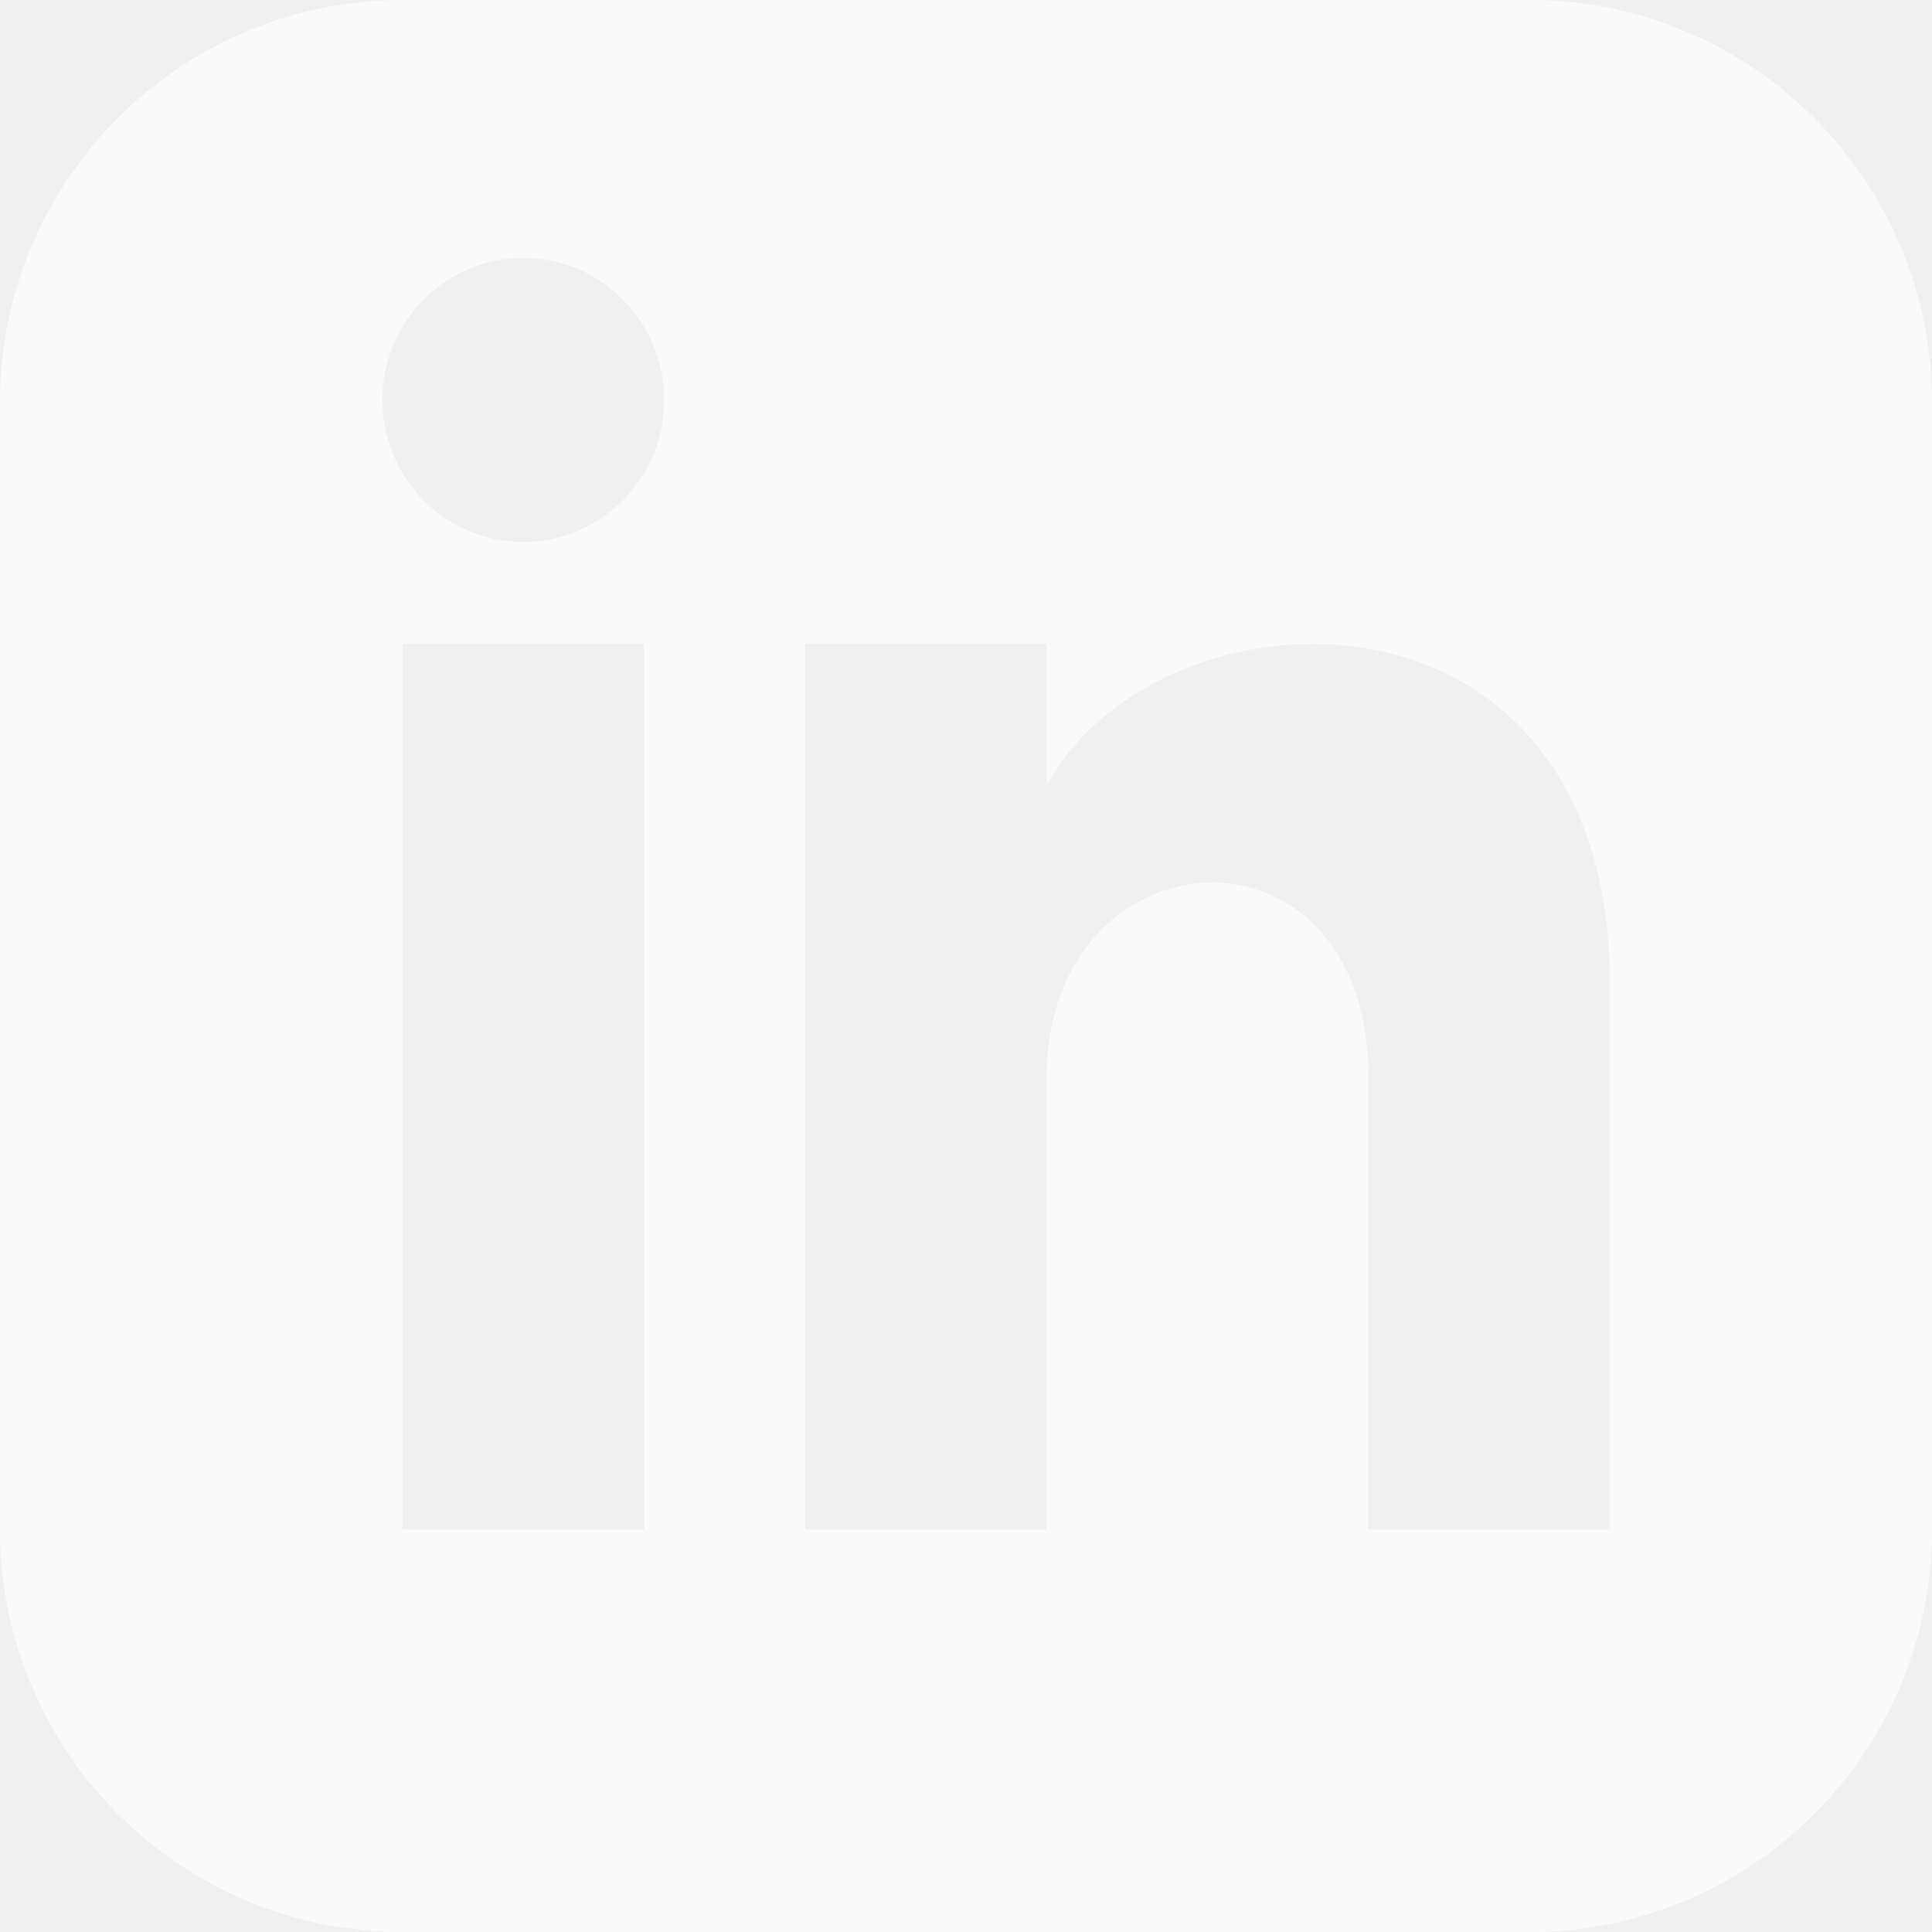
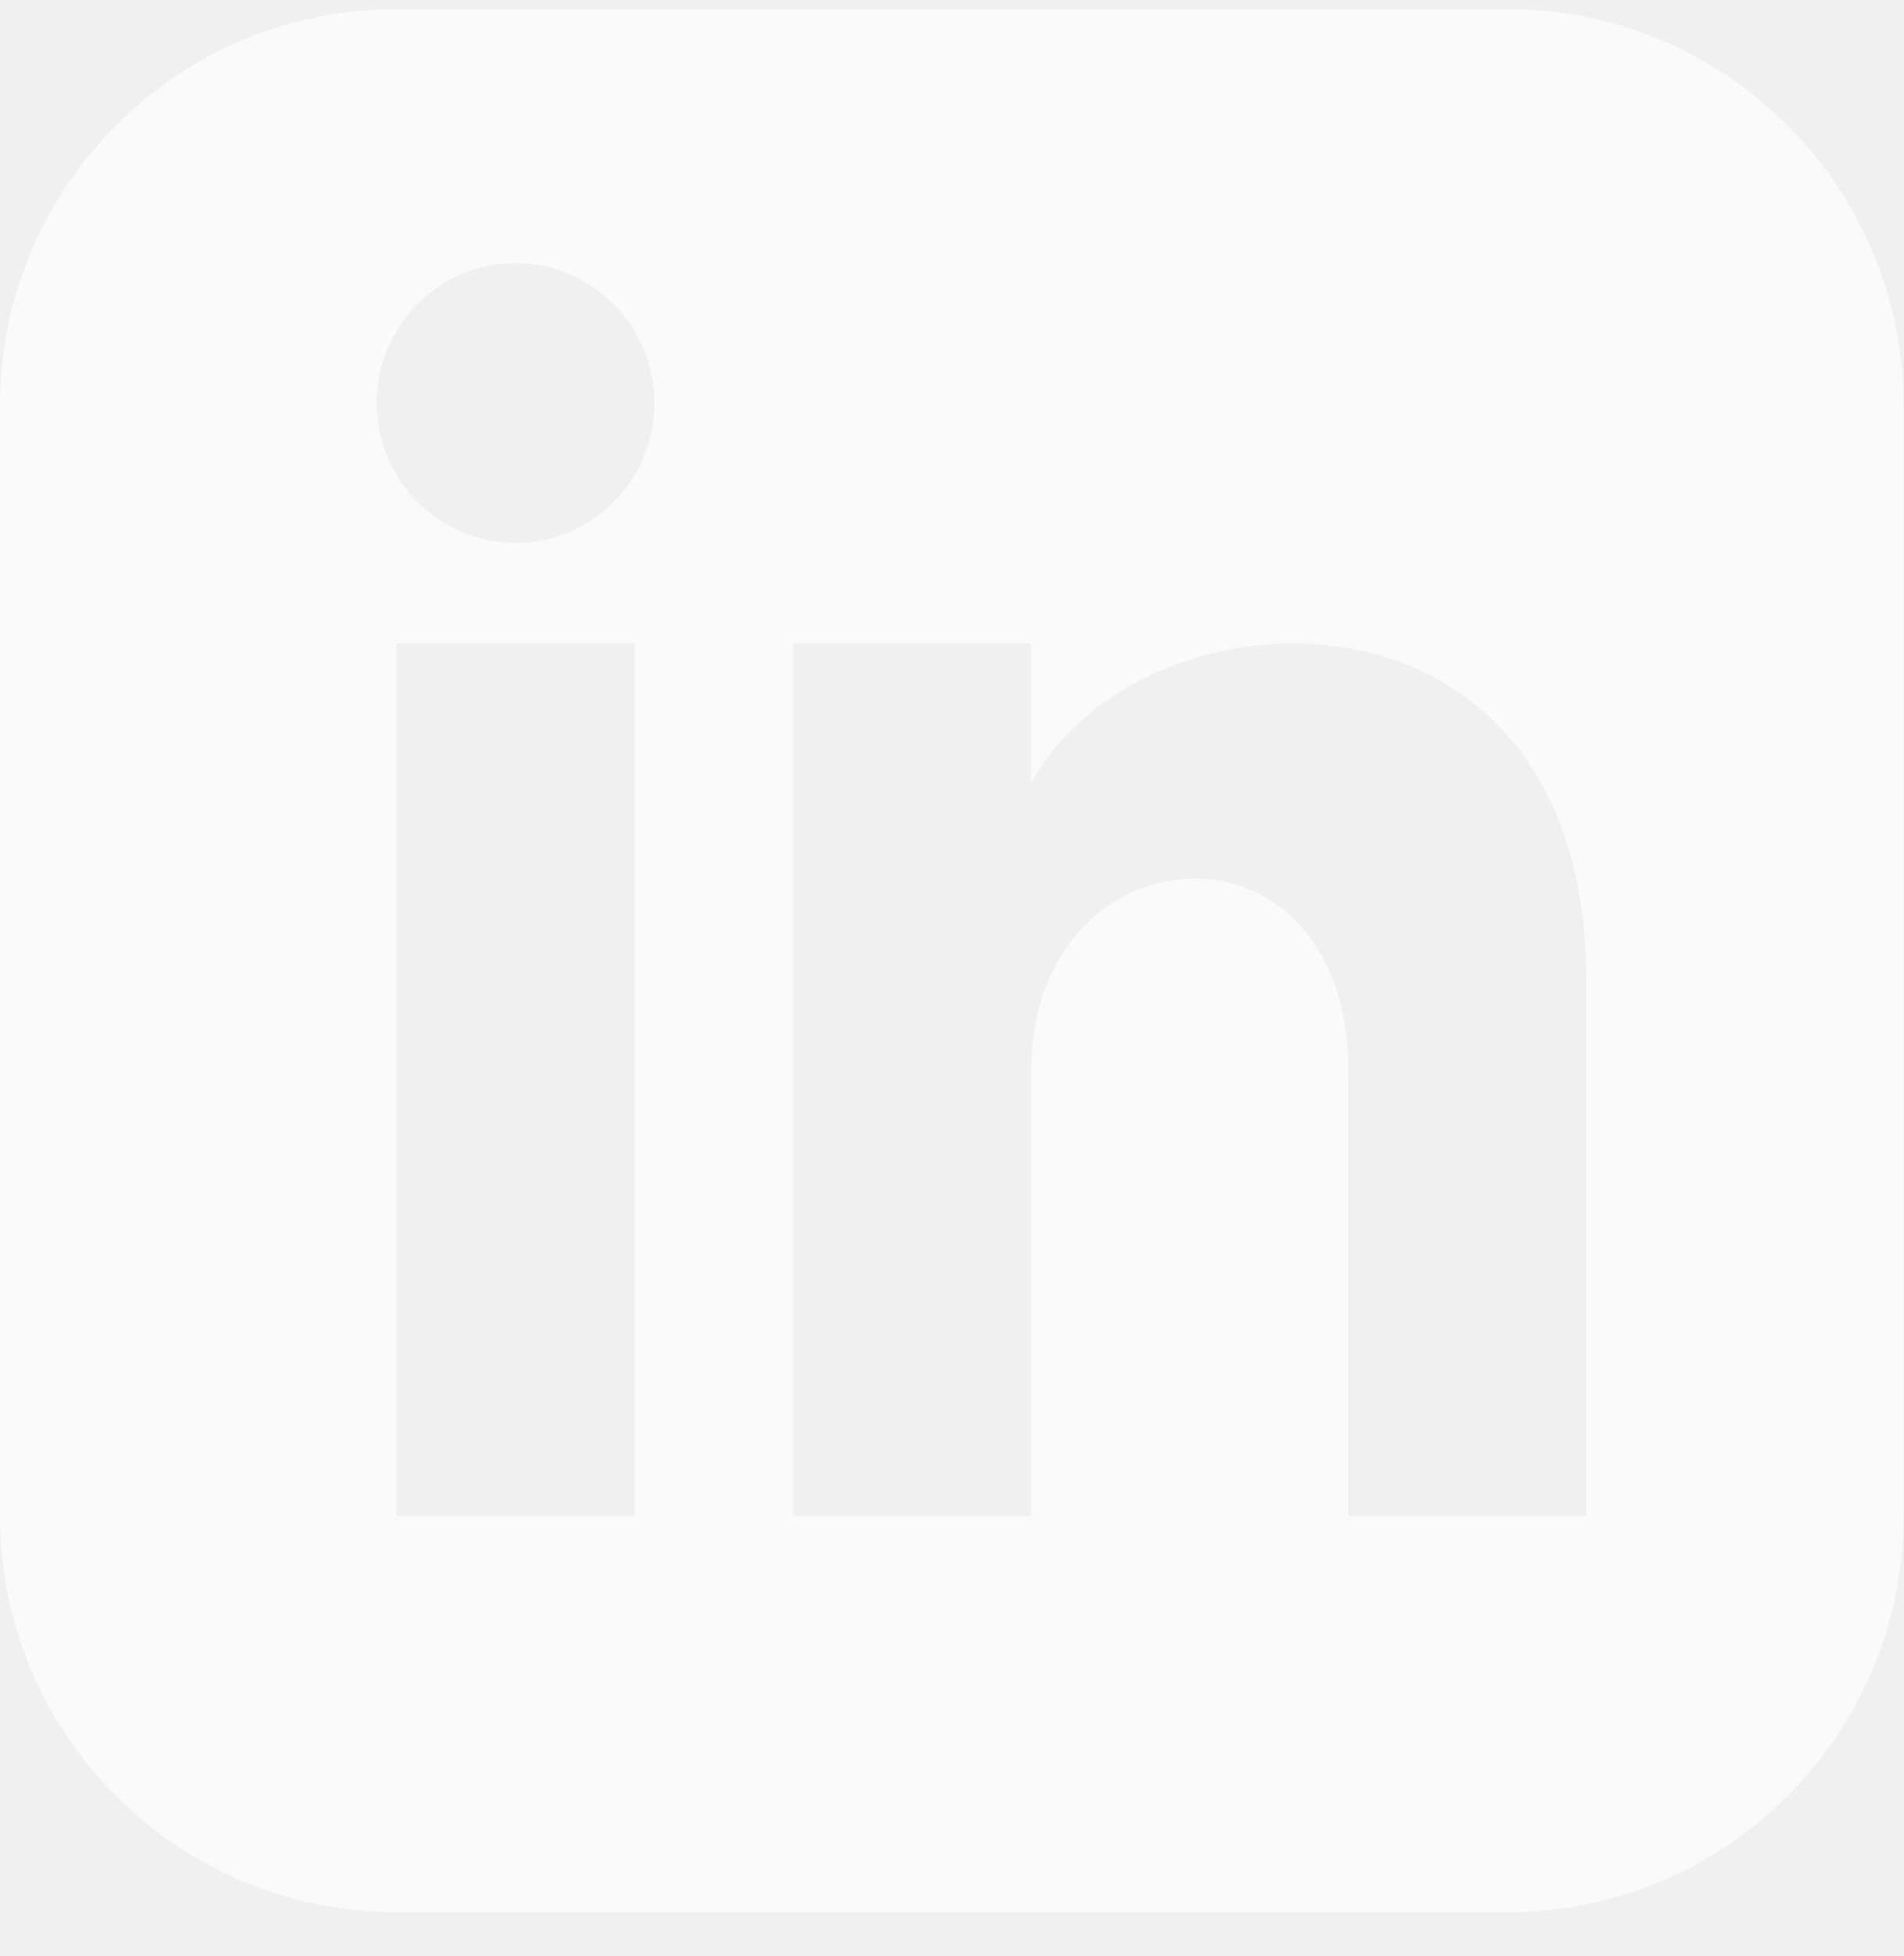
- <svg xmlns="http://www.w3.org/2000/svg" width="24" height="24" viewBox="0 0 24 24" fill="none">
-   <g id="iconmonstr-linkedin-3" clip-path="url(#clip0_255_133)">
-     <path id="Vector" d="M19 0H5C2.239 0 0 2.239 0 5V19C0 21.761 2.239 24 5 24H19C21.762 24 24 21.761 24 19V5C24 2.239 21.762 0 19 0ZM8 19H5V8H8V19ZM6.5 6.732C5.534 6.732 4.75 5.942 4.75 4.968C4.75 3.994 5.534 3.204 6.5 3.204C7.466 3.204 8.25 3.994 8.25 4.968C8.25 5.942 7.467 6.732 6.5 6.732ZM20 19H17V13.396C17 10.028 13 10.283 13 13.396V19H10V8H13V9.765C14.396 7.179 20 6.988 20 12.241V19Z" fill="#FAFAFA" />
+ <svg xmlns="http://www.w3.org/2000/svg" width="36" height="37" viewBox="0 0 36 37" fill="none">
+   <g clip-path="url(#clip0_541_783)">
+     <path d="M28.5 0.172H7.5C3.358 0.172 0 3.53 0 7.672V28.672C0 32.813 3.358 36.172 7.5 36.172H28.5C32.643 36.172 36 32.813 36 28.672V7.672C36 3.53 32.643 0.172 28.5 0.172ZM12 28.672H7.5V12.172H12V28.672ZM9.75 10.27C8.301 10.27 7.125 9.085 7.125 7.624C7.125 6.163 8.301 4.978 9.75 4.978C11.199 4.978 12.375 6.163 12.375 7.624C12.375 9.085 11.2 10.27 9.75 10.27ZM30 28.672H25.5V20.266C25.5 15.214 19.5 15.596 19.5 20.266V28.672H15V12.172H19.5V14.819C21.594 10.94 30 10.654 30 18.533V28.672Z" fill="#FAFAFA" />
  </g>
  <defs>
-     <clipPath id="clip0_255_133">
-       <rect width="24" height="24" fill="white" />
+     <clipPath id="clip0_541_783">
+       <rect width="36" height="36" fill="white" transform="translate(0 0.171875)" />
    </clipPath>
  </defs>
</svg>
